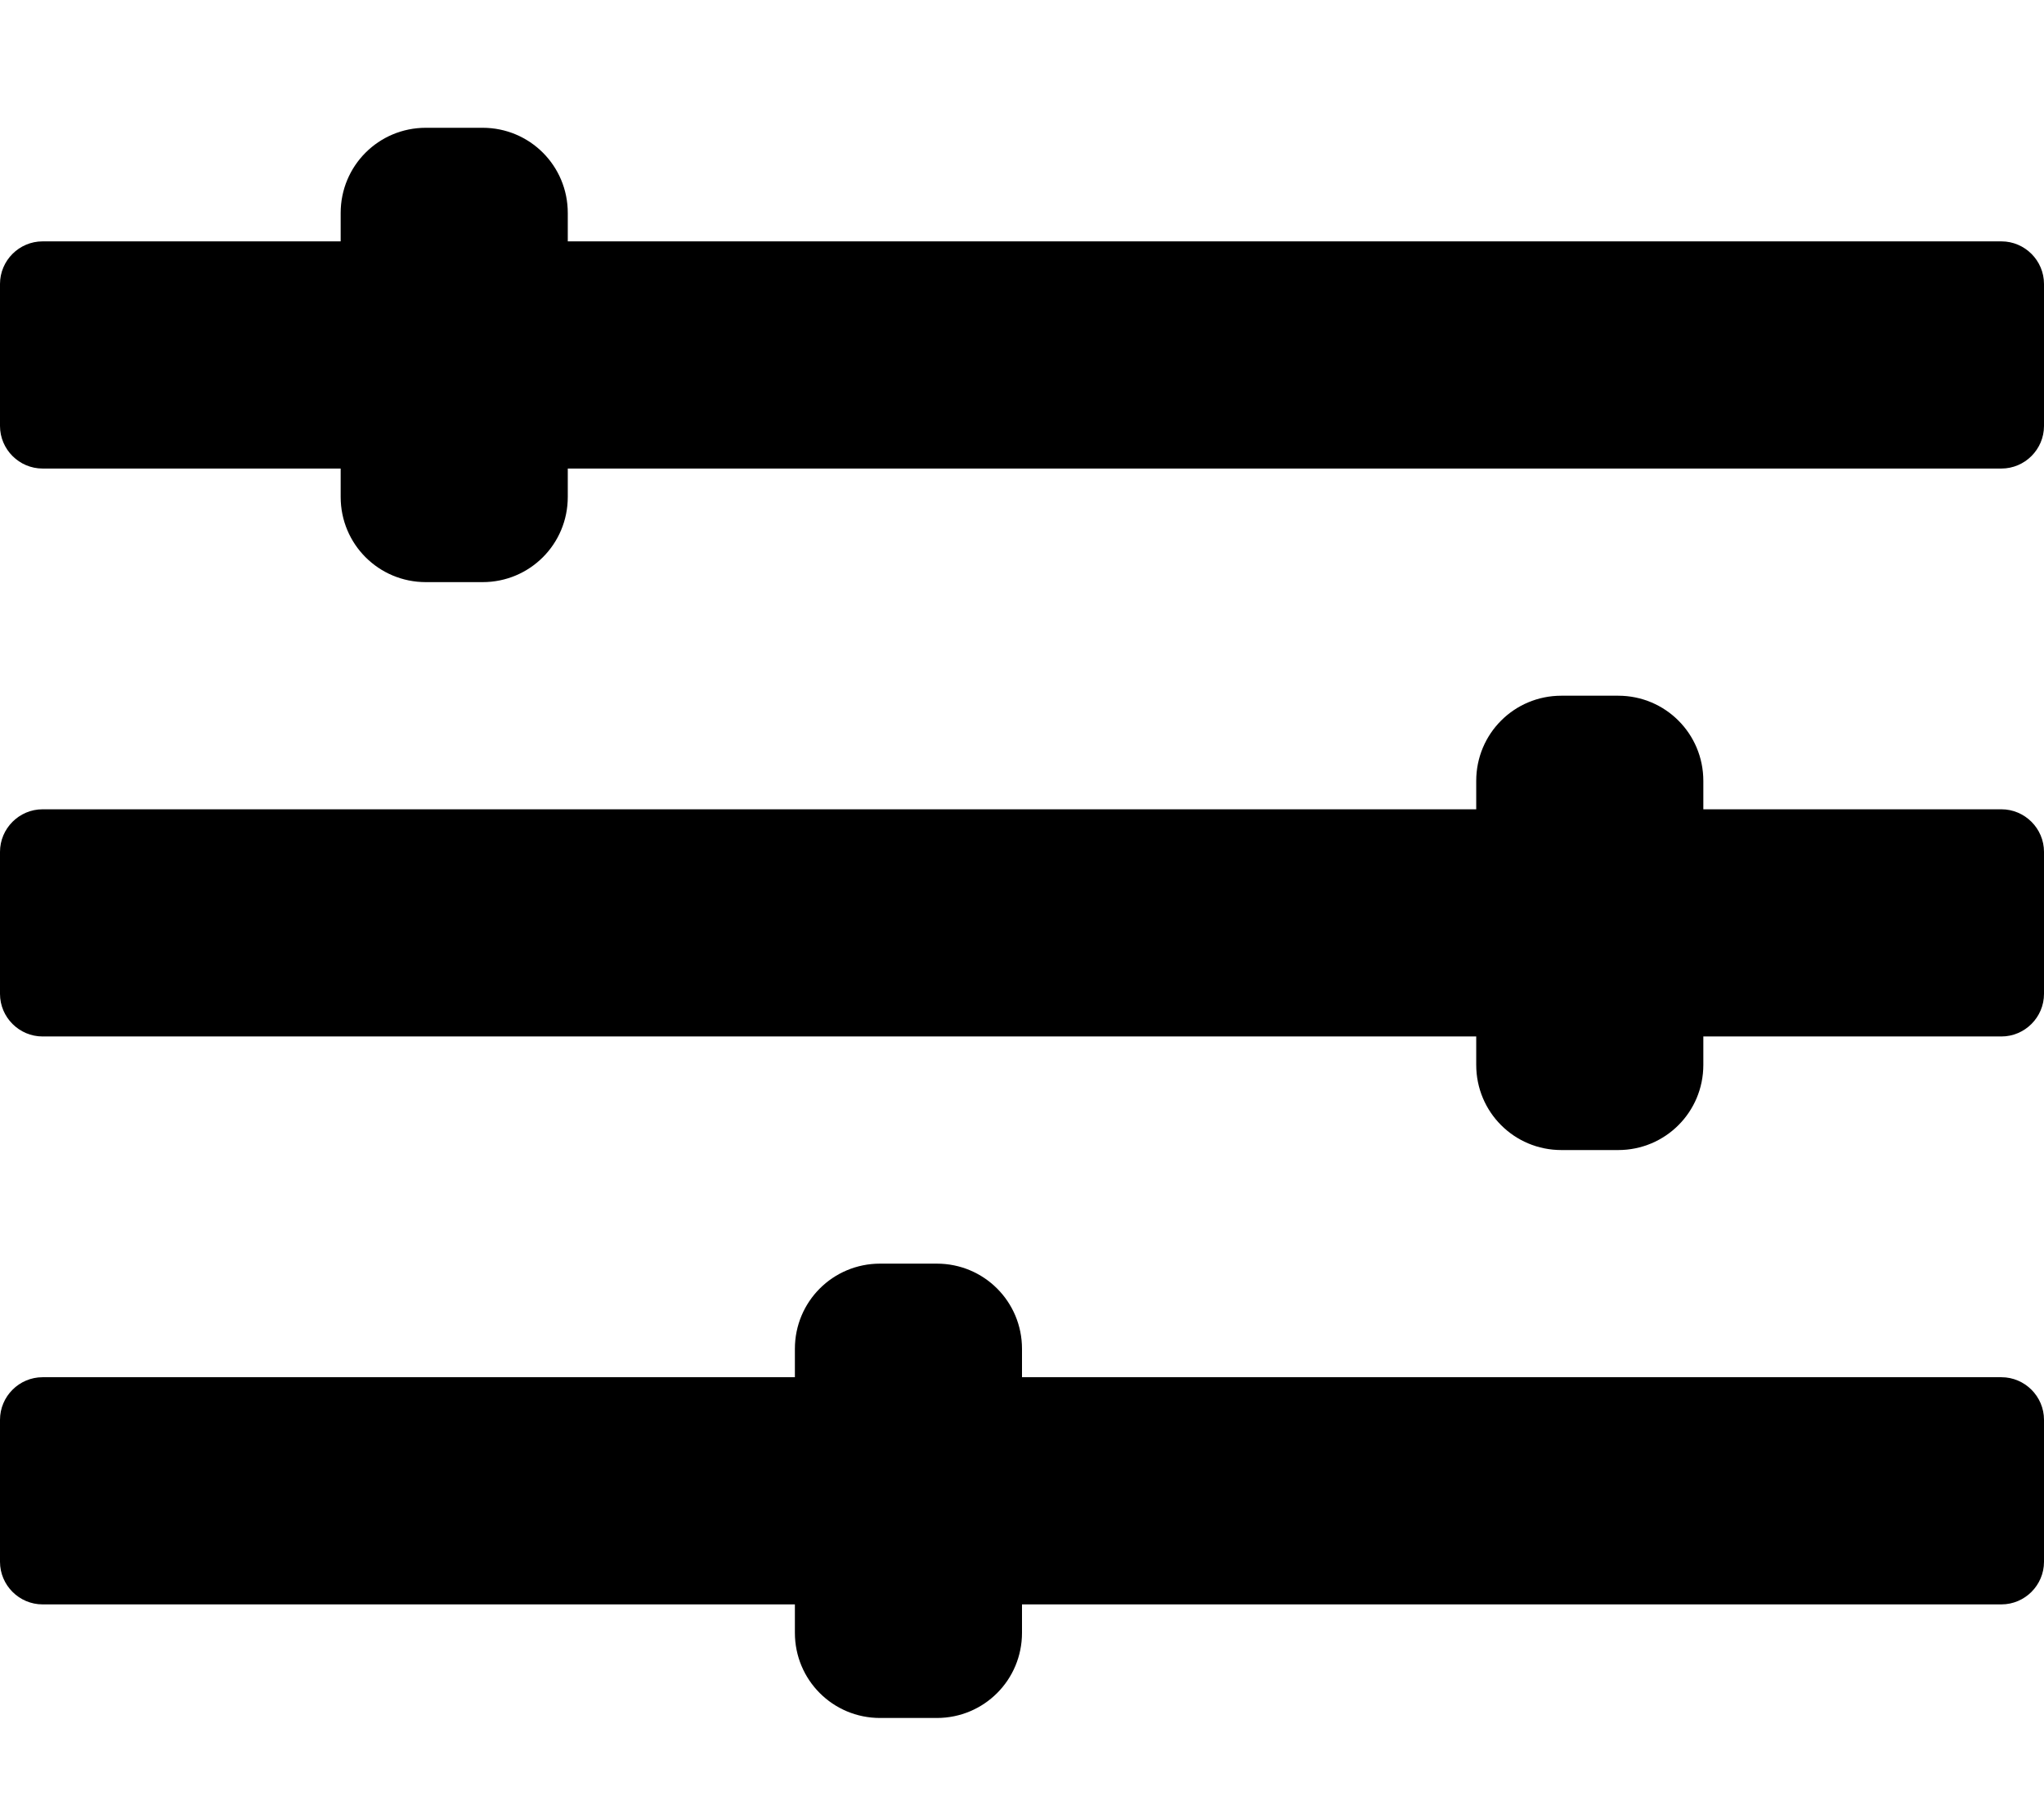
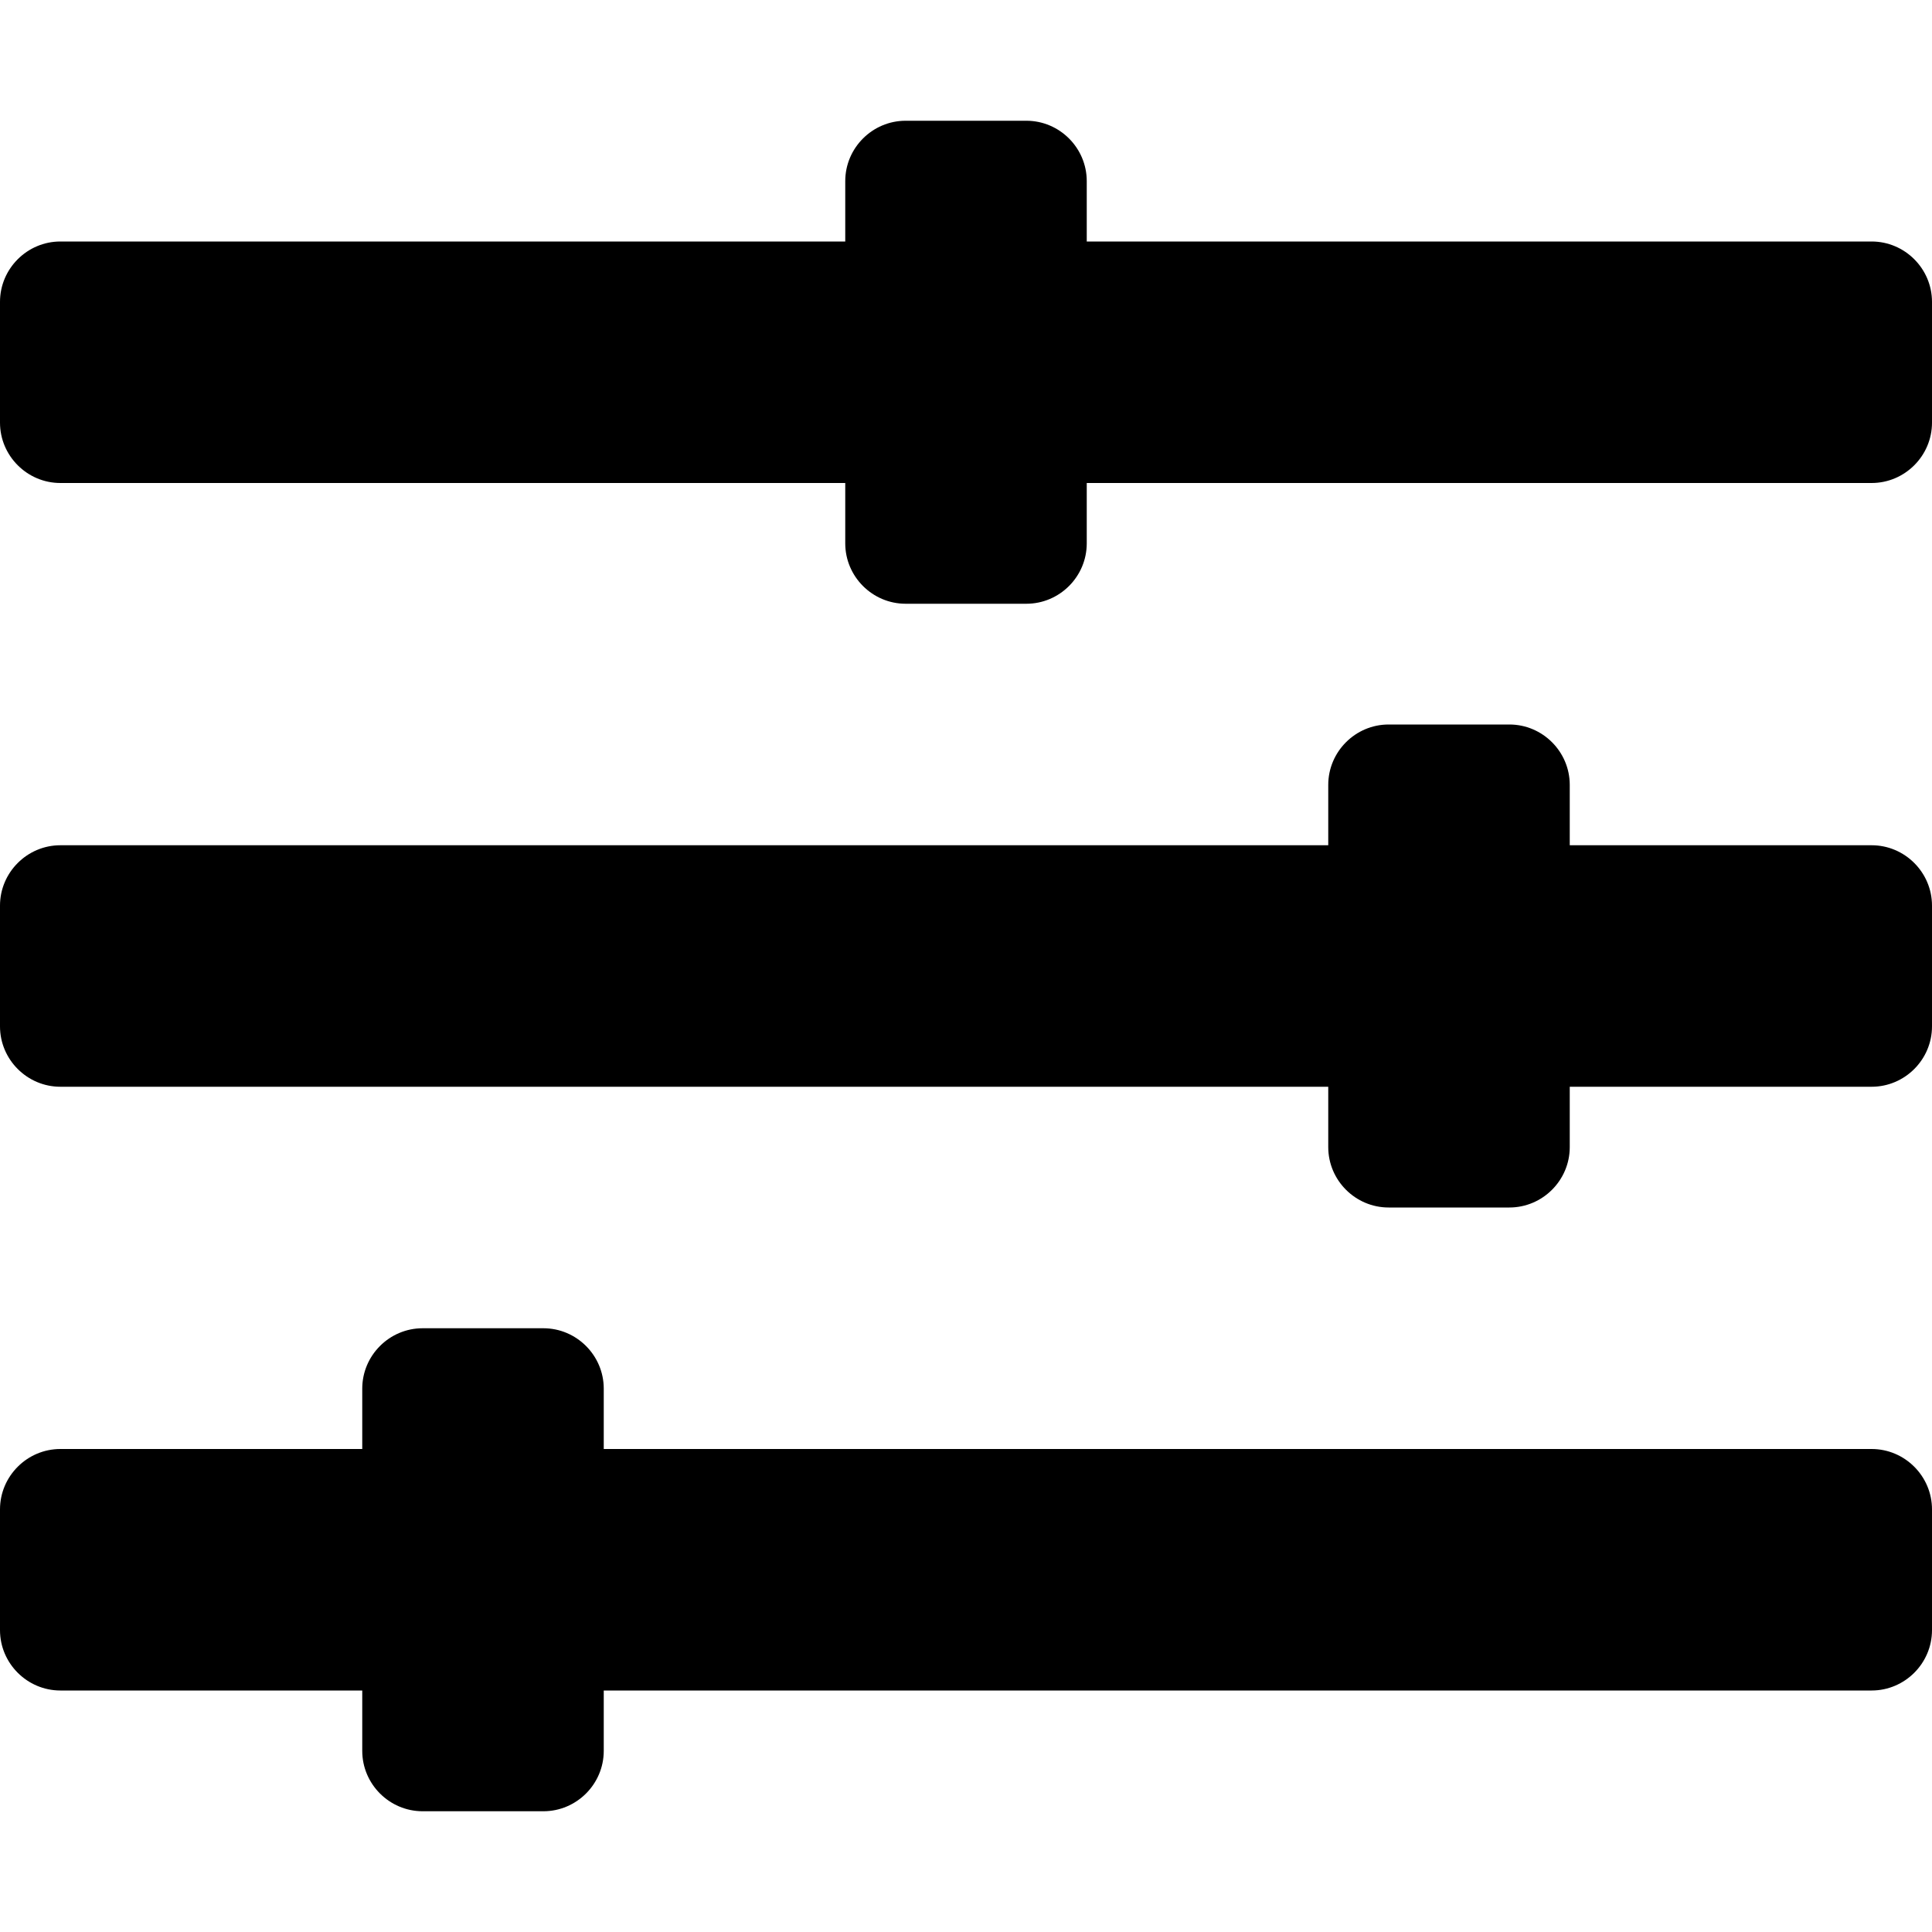
- <svg xmlns="http://www.w3.org/2000/svg" viewBox="0 0 576 512">
-   <path d="M576 80v40c0 6.6-5.4 12-12 12H160v8c0 13.3-10.7 24-24 24h-16c-13.3 0-24-10.7-24-24v-8H12c-6.6 0-12-5.4-12-12V80c0-6.6 5.4-12 12-12h84v-8c0-13.3 10.7-24 24-24h16c13.3 0 24 10.7 24 24v8h404c6.6 0 12 5.4 12 12zm-12 148h-84v-8c0-13.3-10.7-24-24-24h-16c-13.3 0-24 10.7-24 24v8H12c-6.6 0-12 5.4-12 12v40c0 6.6 5.4 12 12 12h404v8c0 13.3 10.7 24 24 24h16c13.3 0 24-10.7 24-24v-8h84c6.6 0 12-5.4 12-12v-40c0-6.6-5.4-12-12-12zm0 160H288v-8c0-13.3-10.7-24-24-24h-16c-13.3 0-24 10.7-24 24v8H12c-6.6 0-12 5.4-12 12v40c0 6.6 5.4 12 12 12h212v8c0 13.3 10.7 24 24 24h16c13.3 0 24-10.7 24-24v-8h276c6.6 0 12-5.4 12-12v-40c0-6.6-5.4-12-12-12z" />
+ <svg xmlns="http://www.w3.org/2000/svg" viewBox="0 0 512 512">
+   <path d="M496 384H160v-16c0-8.8-7.2-16-16-16h-32c-8.8 0-16 7.2-16 16v16H16c-8.8 0-16 7.2-16 16v32c0 8.8 7.2 16 16 16h80v16c0 8.8 7.2 16 16 16h32c8.8 0 16-7.2 16-16v-16h336c8.8 0 16-7.2 16-16v-32c0-8.8-7.2-16-16-16zm0-160h-80v-16c0-8.8-7.2-16-16-16h-32c-8.8 0-16 7.2-16 16v16H16c-8.8 0-16 7.2-16 16v32c0 8.8 7.2 16 16 16h336v16c0 8.8 7.2 16 16 16h32c8.8 0 16-7.2 16-16v-16h80c8.8 0 16-7.2 16-16v-32c0-8.8-7.2-16-16-16zm0-160H288V48c0-8.8-7.2-16-16-16h-32c-8.8 0-16 7.2-16 16v16H16C7.2 64 0 71.2 0 80v32c0 8.8 7.2 16 16 16h208v16c0 8.8 7.2 16 16 16h32c8.8 0 16-7.2 16-16v-16h208c8.8 0 16-7.2 16-16V80c0-8.8-7.2-16-16-16z" />
</svg>
